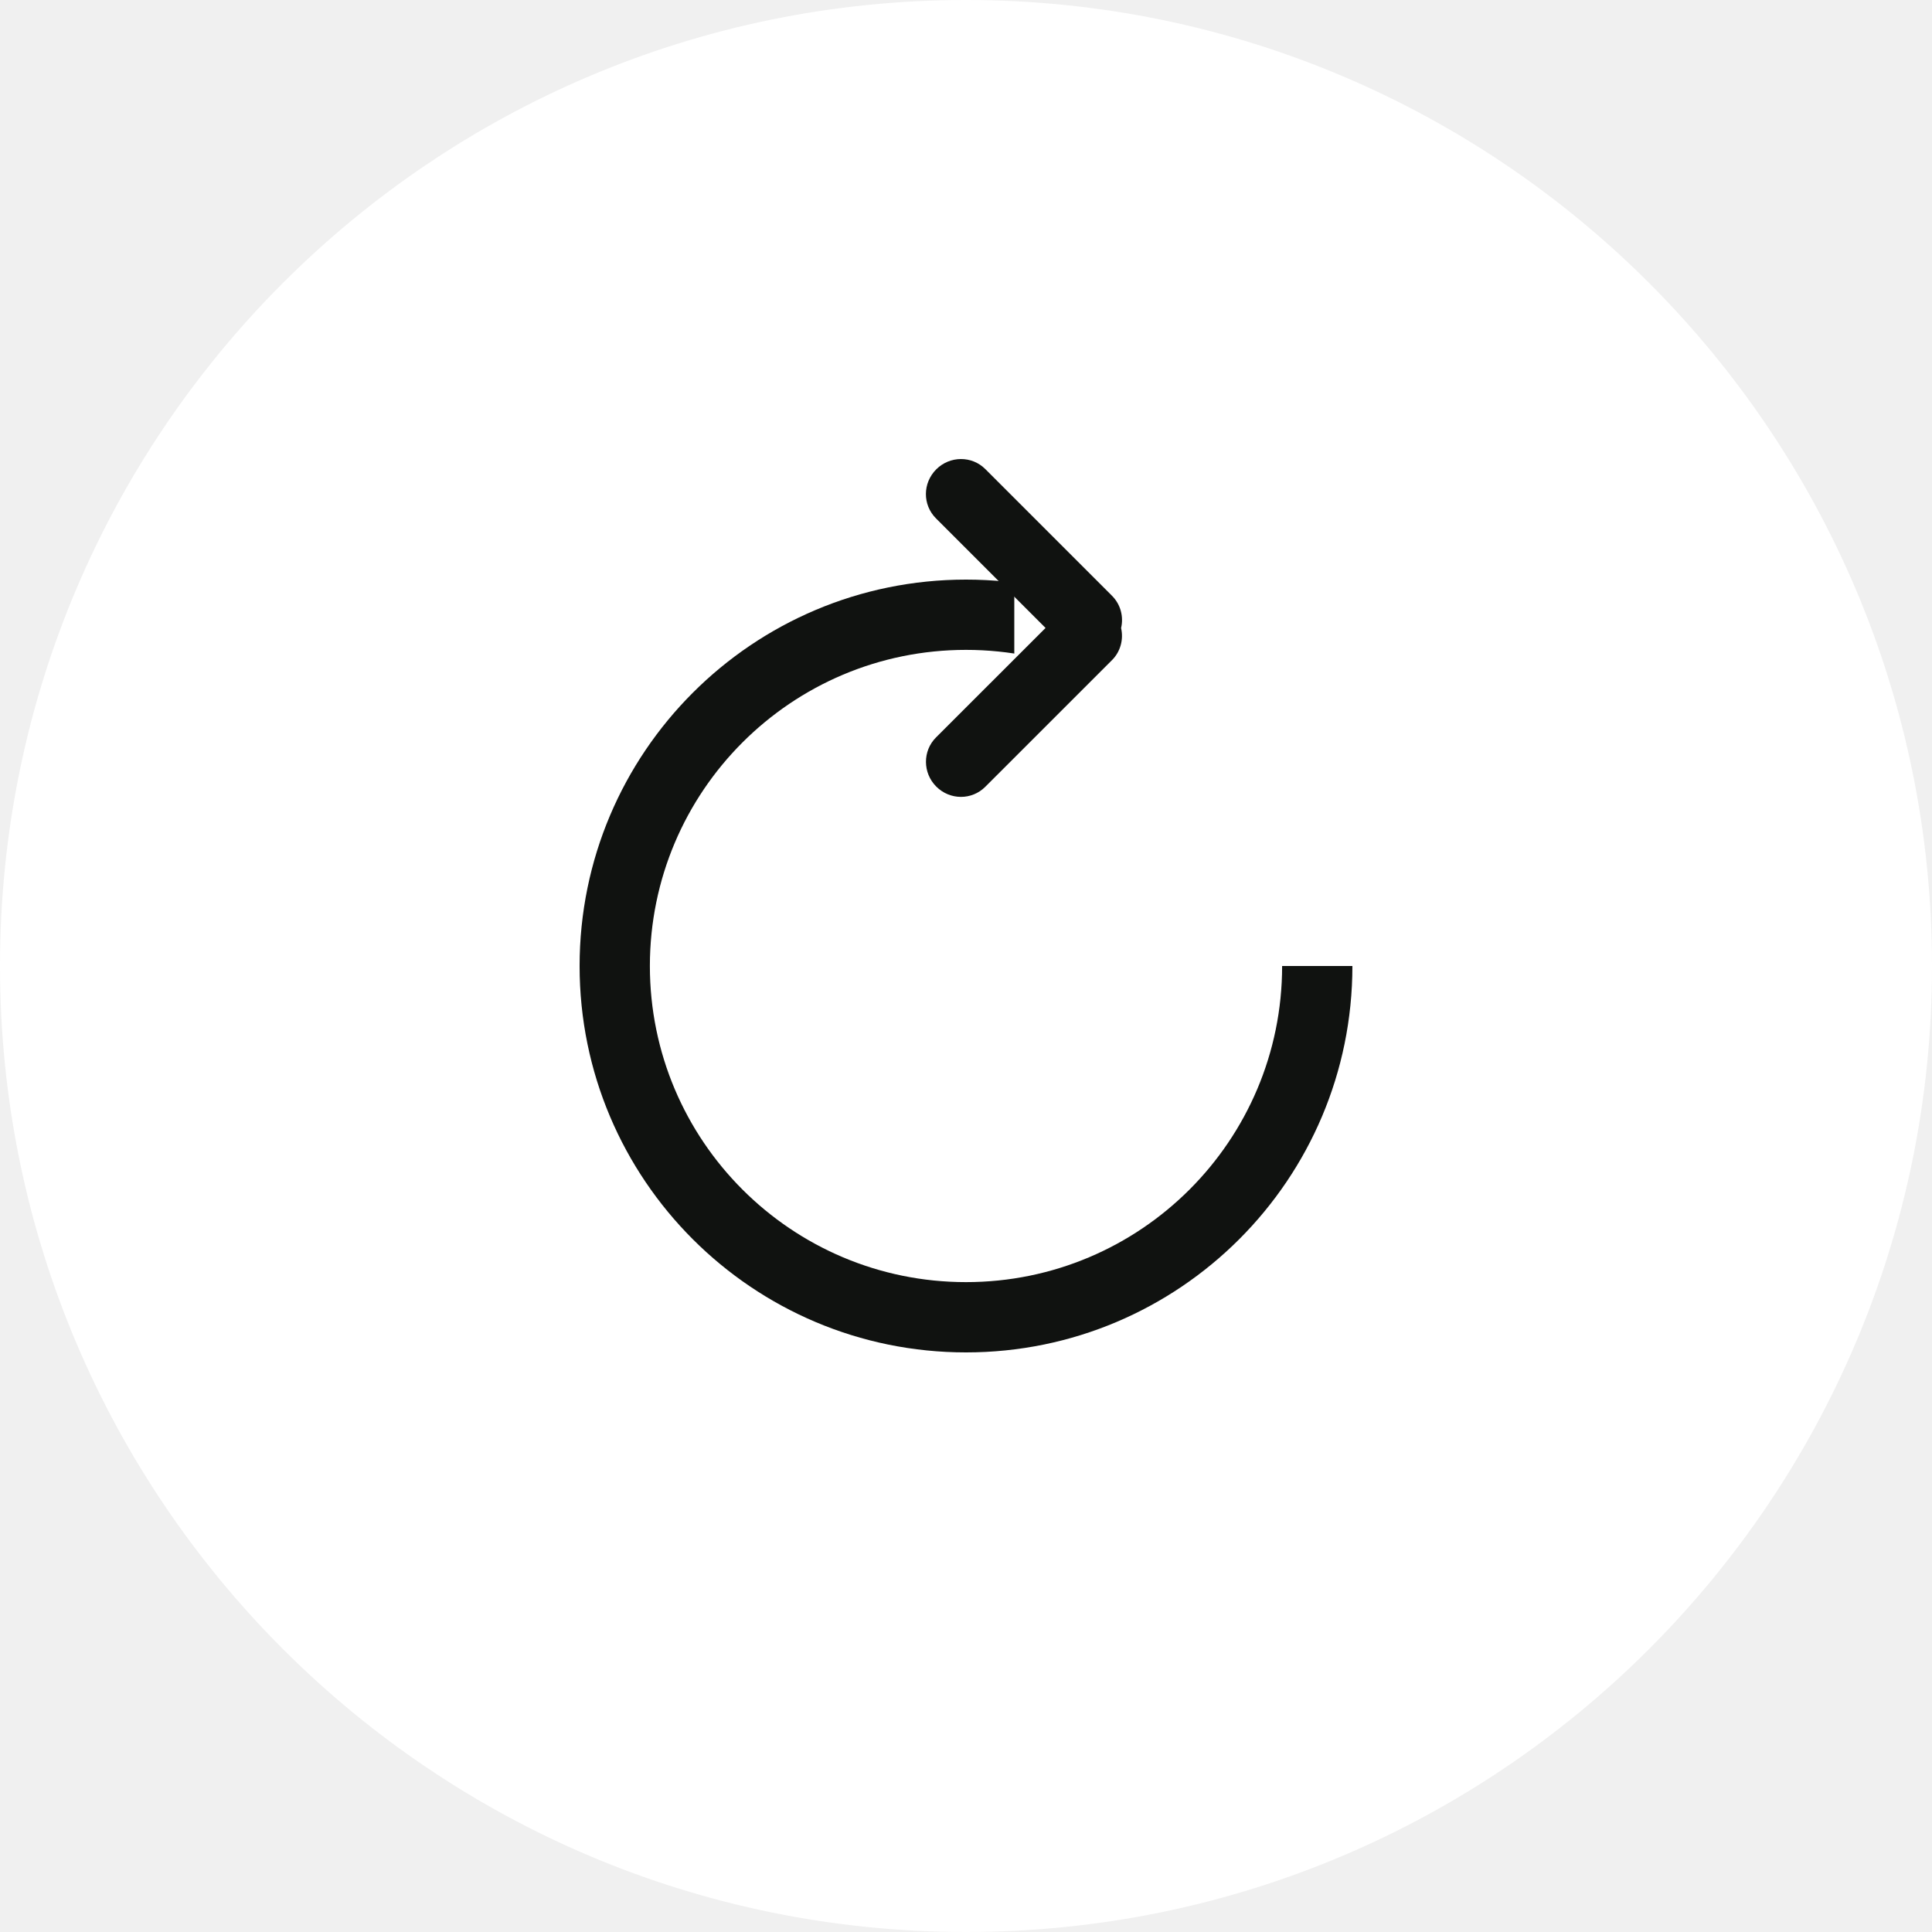
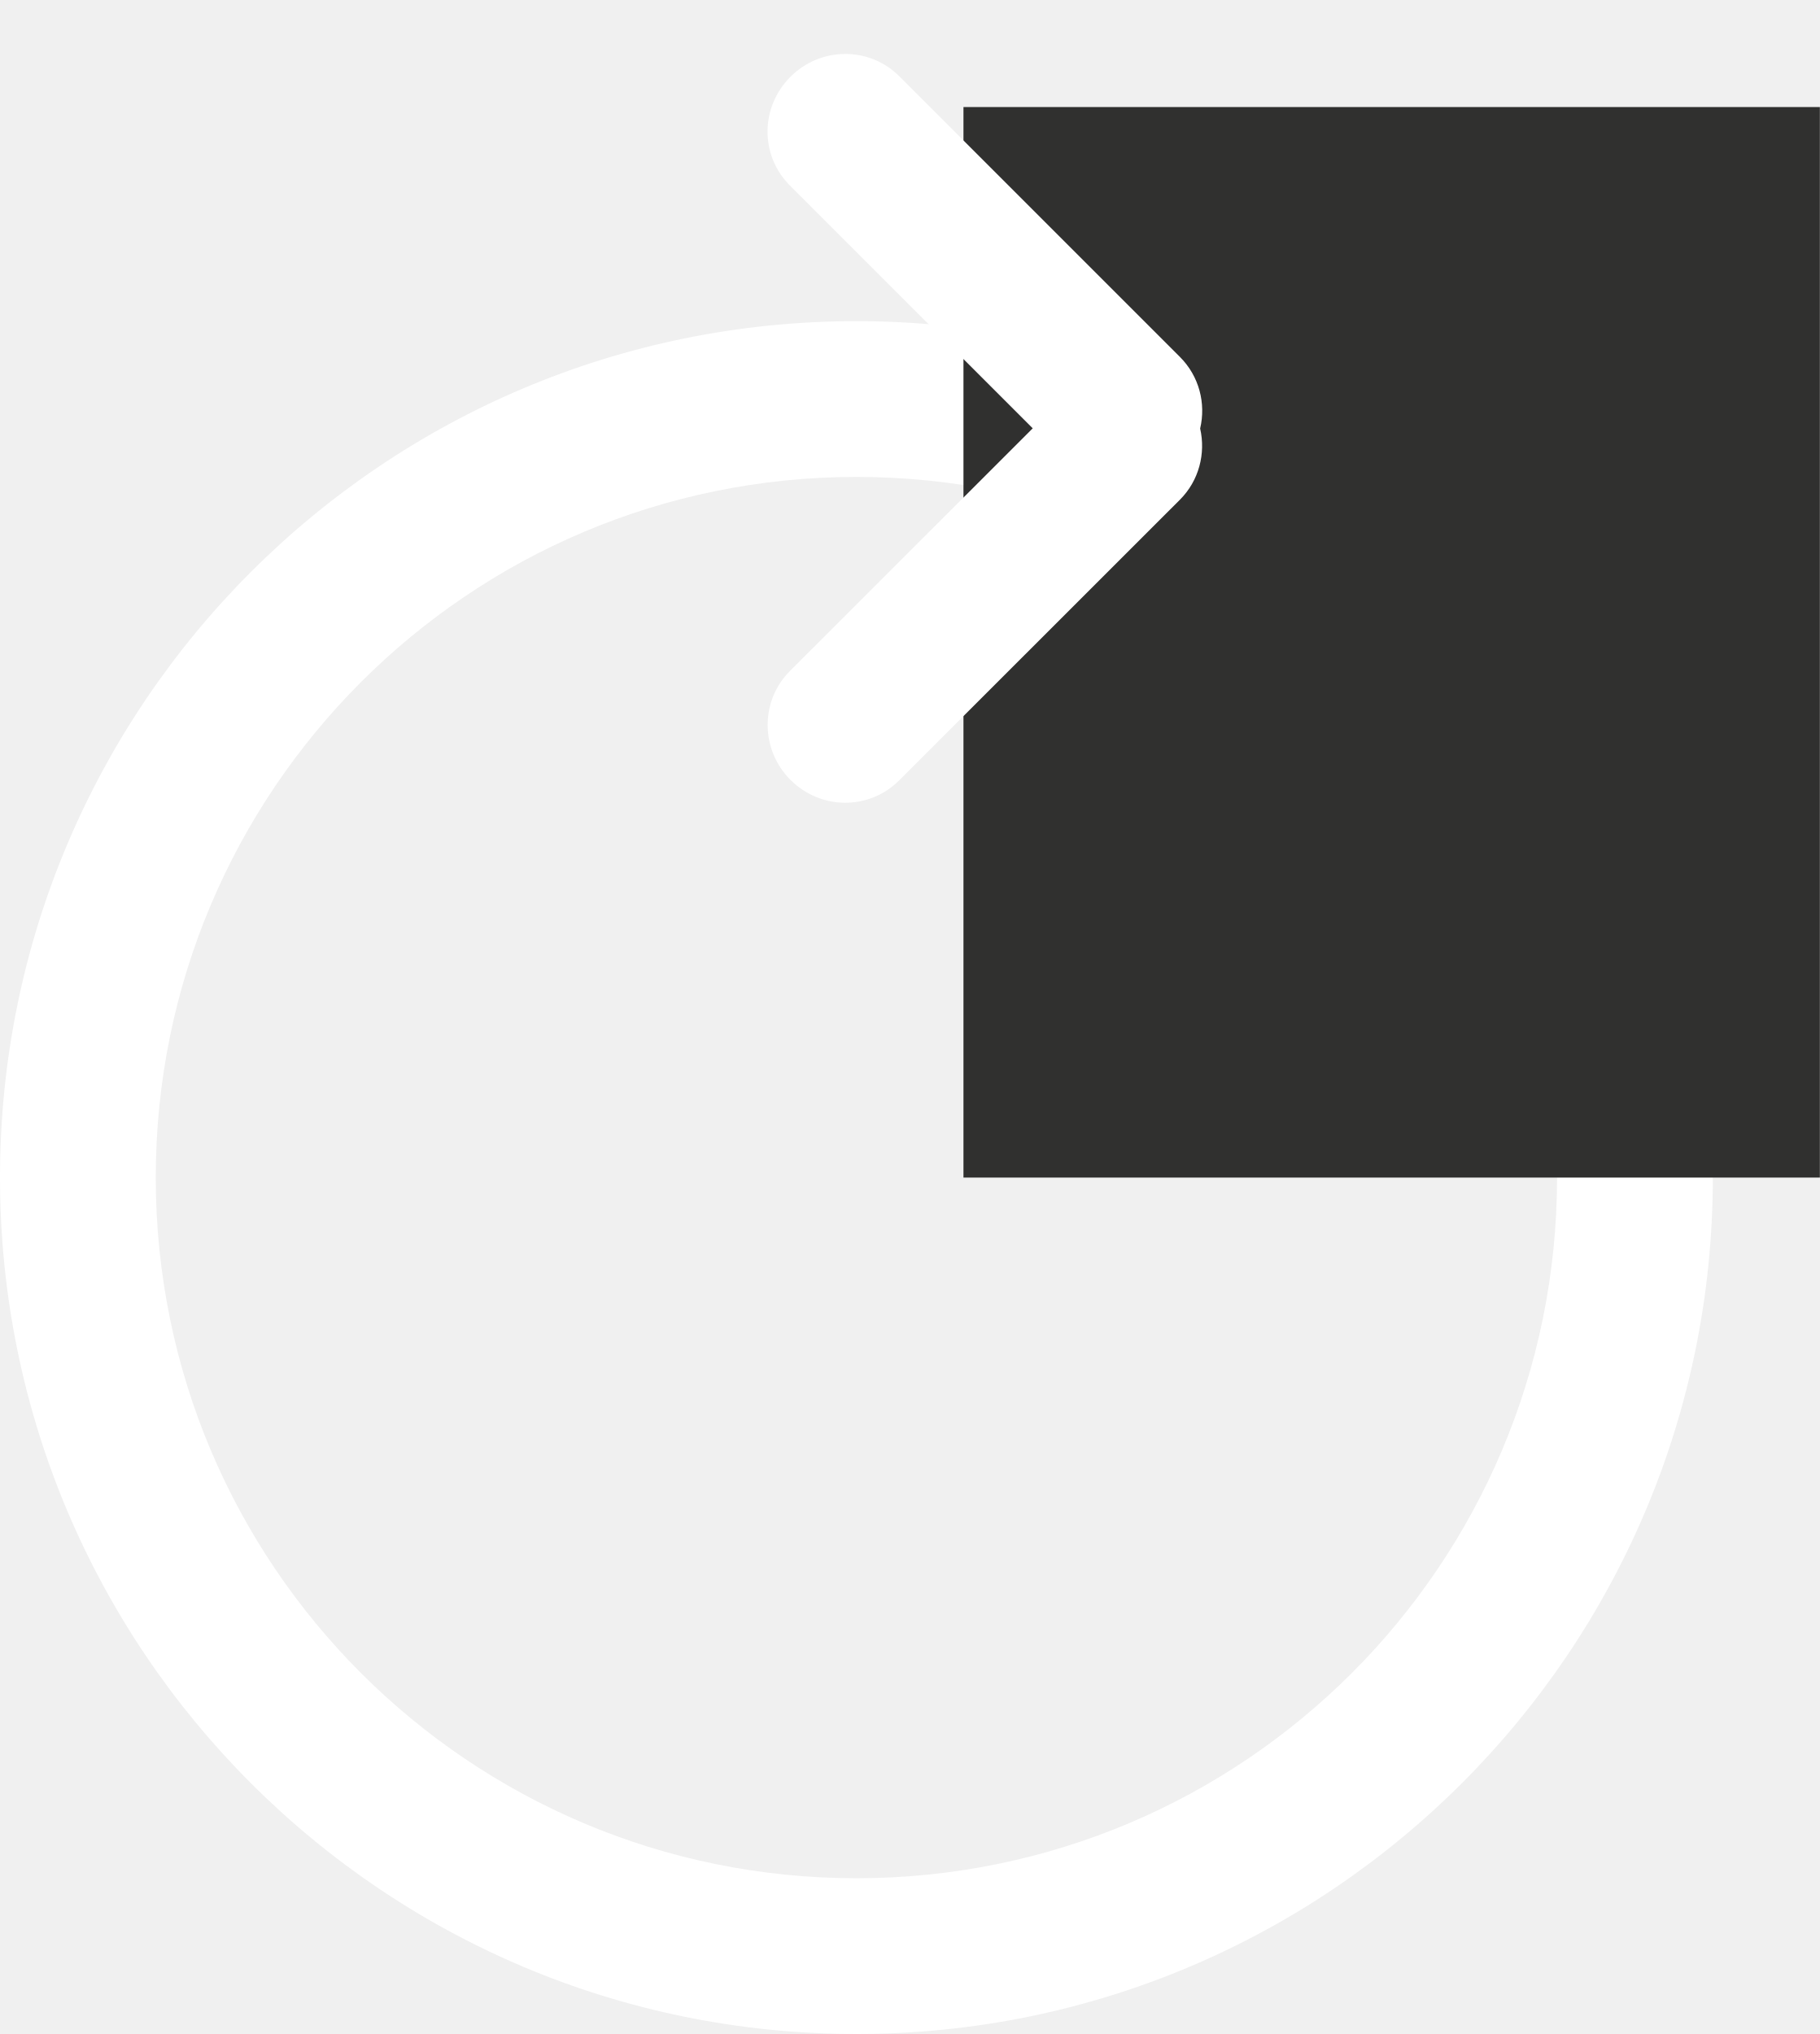
- <svg xmlns="http://www.w3.org/2000/svg" width="40px" height="40px" viewBox="0 0 40 40" version="1.1">
+ <svg xmlns="http://www.w3.org/2000/svg" width="17px" height="19px" viewBox="0 0 17 19" version="1.1">
  <defs />
  <g id="Page-1" stroke="none" stroke-width="1" fill="none" fill-rule="evenodd">
-     <g id="Desktop-HD-Copy-2" transform="translate(-1360, -814)">
-       <g id="Group" transform="translate(1360, 814)">
-         <circle id="Oval-3" fill="#FFFFFF" cx="20" cy="20" r="20" />
-         <path d="M20,26.545 C23.615,26.545 26.545,23.615 26.545,20 C26.545,16.385 23.615,13.455 20,13.455 C16.385,13.455 13.455,16.385 13.455,20 C13.455,23.615 16.385,26.545 20,26.545 L20,26.545 Z M20,28 L20,28 C15.582,28 12,24.418 12,20 C12,15.582 15.582,12 20,12 C24.418,12 28,15.582 28,20 C28,24.418 24.418,28 20,28 L20,28 Z" id="Shape" fill="#101210" />
-         <rect id="Rectangle-2" fill="#FFFFFF" x="21" y="10" width="8" height="10" />
-         <path d="M23.211,13.003 C23.266,12.769 23.203,12.515 23.022,12.334 L20.399,9.711 C20.121,9.433 19.666,9.435 19.384,9.717 C19.1,10.001 19.099,10.453 19.378,10.732 L21.647,13.001 L19.378,15.269 C19.1,15.547 19.102,16.003 19.384,16.285 C19.668,16.569 20.12,16.569 20.399,16.29 L23.022,13.668 C23.201,13.489 23.264,13.236 23.211,13.003 Z" id="Rectangle-4" fill="#101210" />
+     <g id="White-map" transform="translate(-322, -819)">
+       <g id="Group" transform="translate(310, 810)">
+         <g id="Shape-+-Rectangle-2-+-Rectangle-4" transform="translate(12, 9)">
+           <path d="M8,17.545 C11.615,17.545 14.545,14.615 14.545,11 C14.545,7.385 11.615,4.455 8,4.455 C4.385,4.455 1.455,7.385 1.455,11 C1.455,14.615 4.385,17.545 8,17.545 L8,17.545 Z M8,19 L8,19 C3.582,19 0,15.418 0,11 C0,6.582 3.582,3 8,3 C12.418,3 16,6.582 16,11 C16,15.418 12.418,19 8,19 L8,19 Z" id="Shape" fill="#FFFFFF" />
+           <rect id="Rectangle-2" fill="#30302F" x="9" y="1" width="8" height="10" />
+           <path d="M11.211,4.003 C11.266,3.769 11.203,3.515 11.022,3.334 L8.399,0.711 C8.121,0.433 7.666,0.435 7.384,0.717 C7.1,1.001 7.099,1.453 7.378,1.732 L9.647,4.001 L7.378,6.269 C7.1,6.547 7.102,7.003 7.384,7.285 C7.668,7.569 8.12,7.569 8.399,7.29 L11.022,4.668 C11.201,4.489 11.264,4.236 11.211,4.003 Z" id="Rectangle-4" fill="#FFFFFF" />
+         </g>
      </g>
    </g>
  </g>
</svg>
